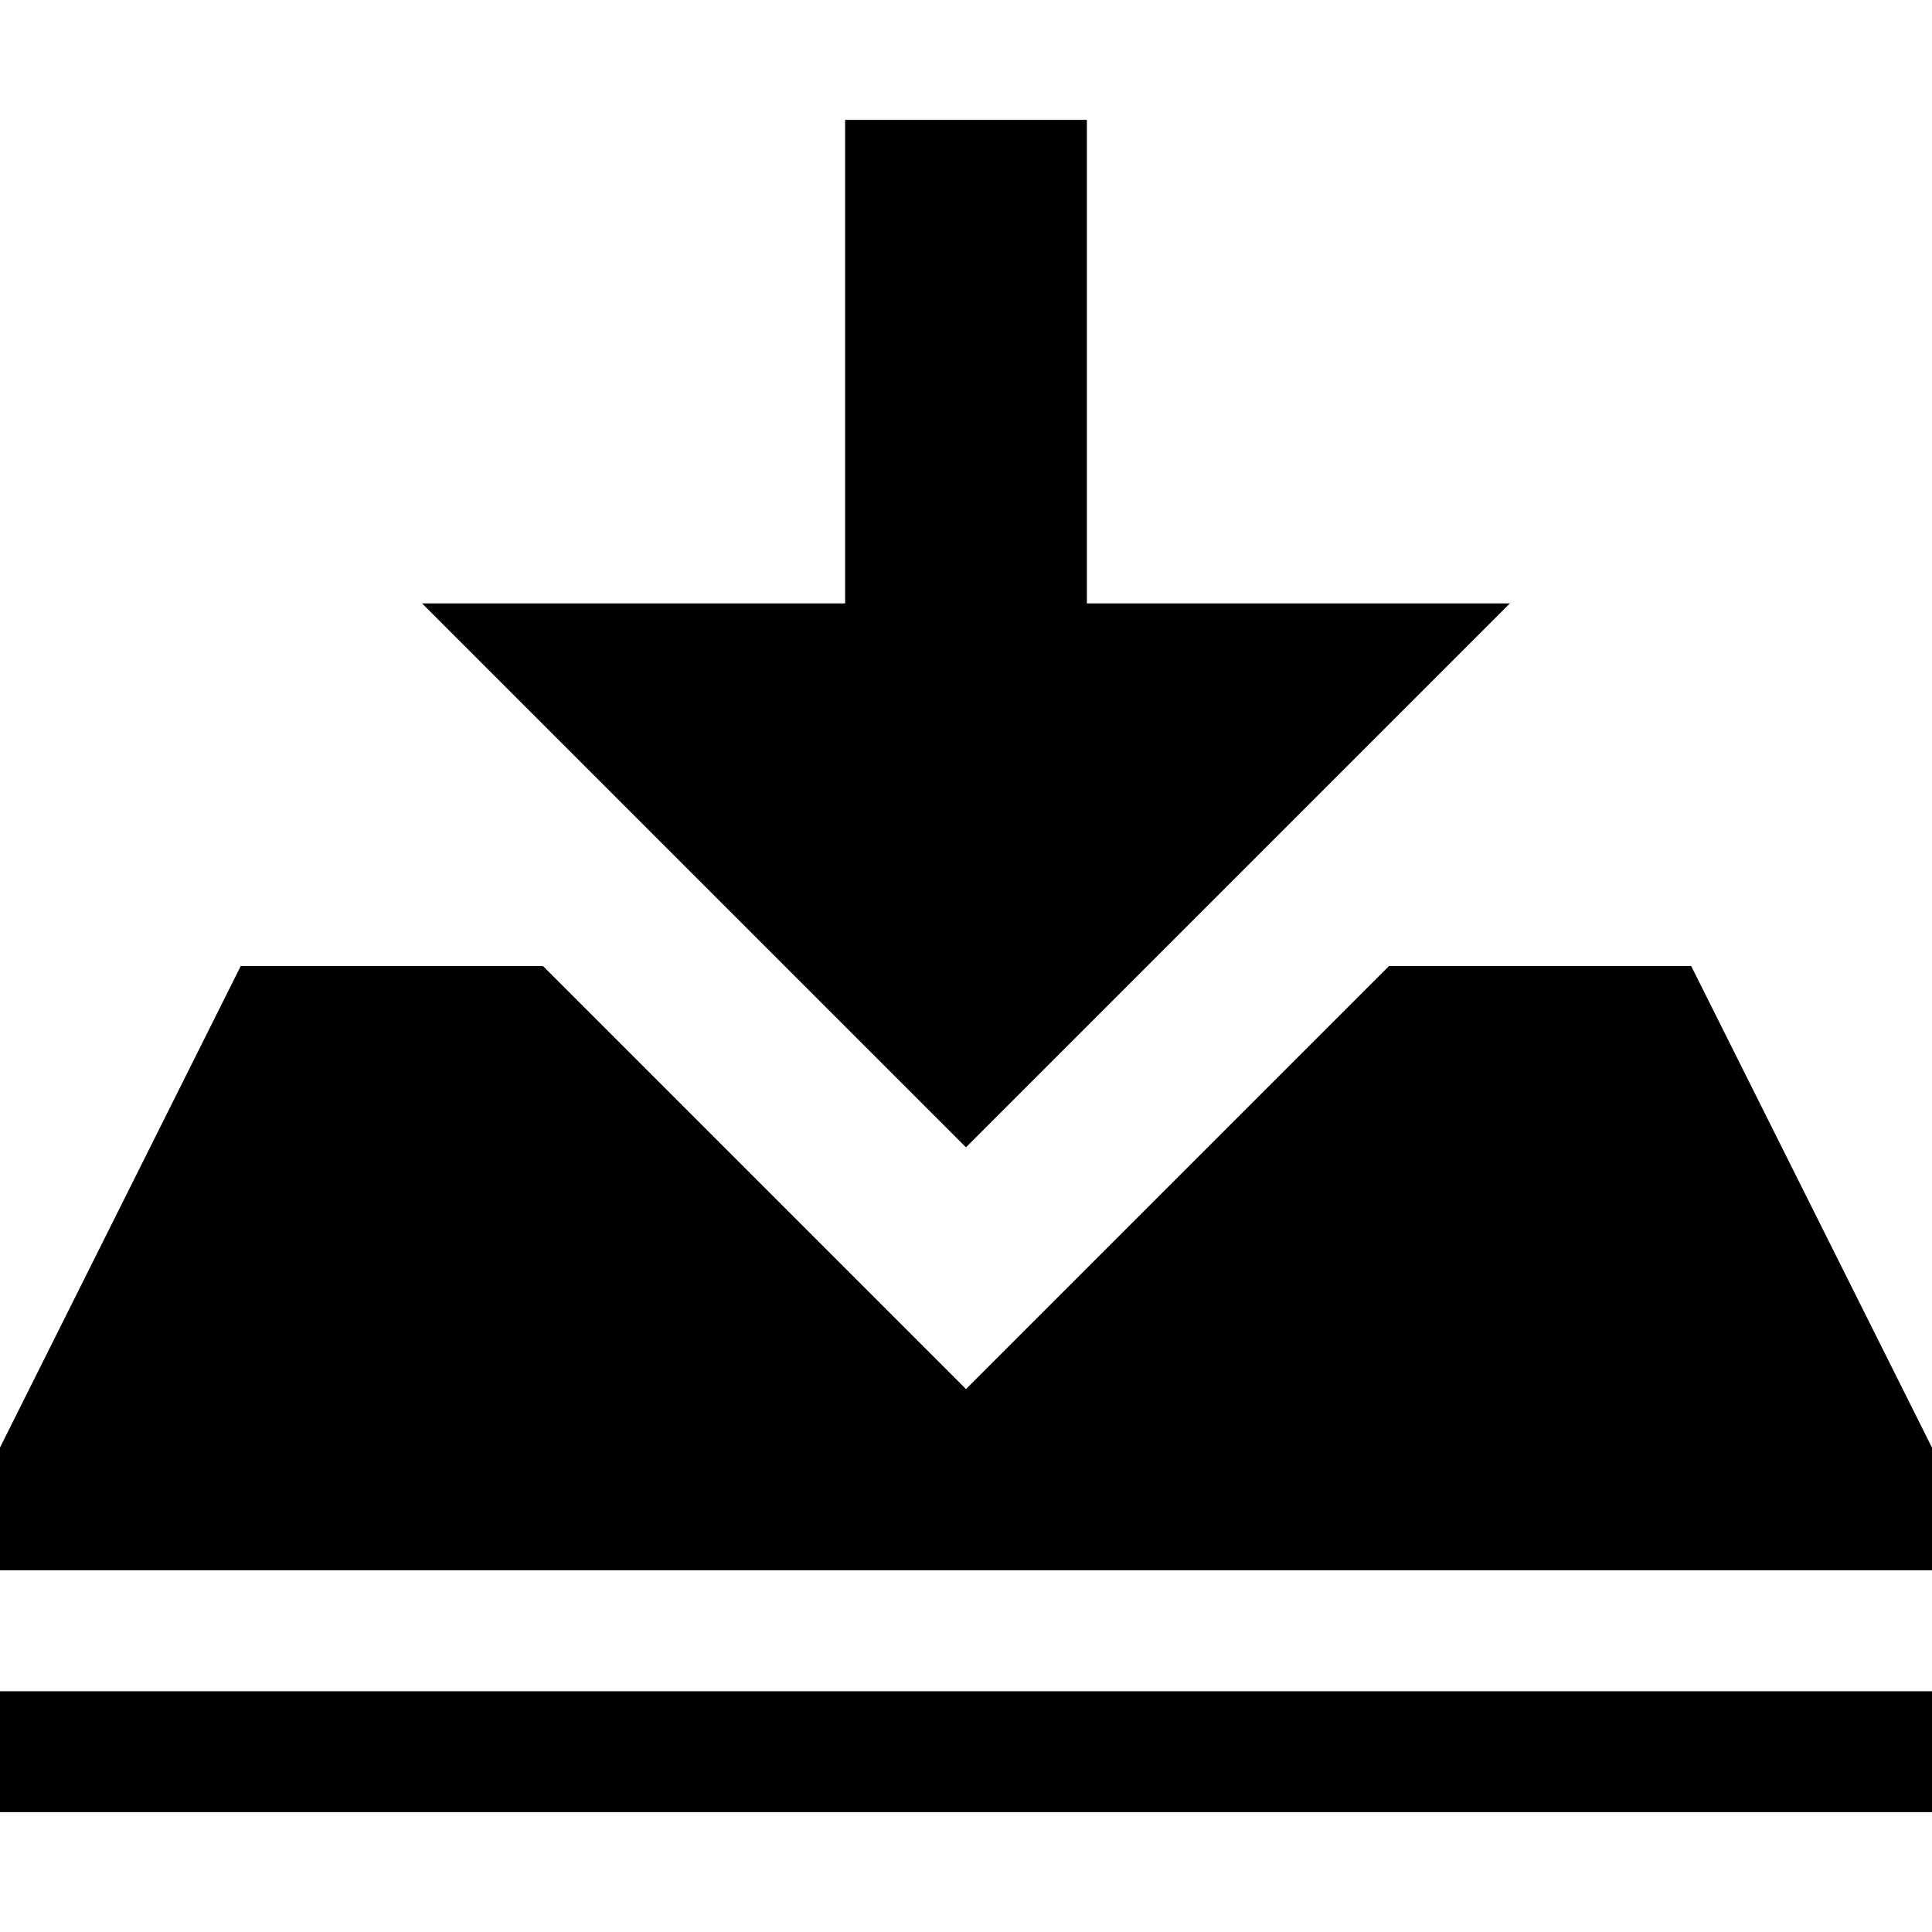
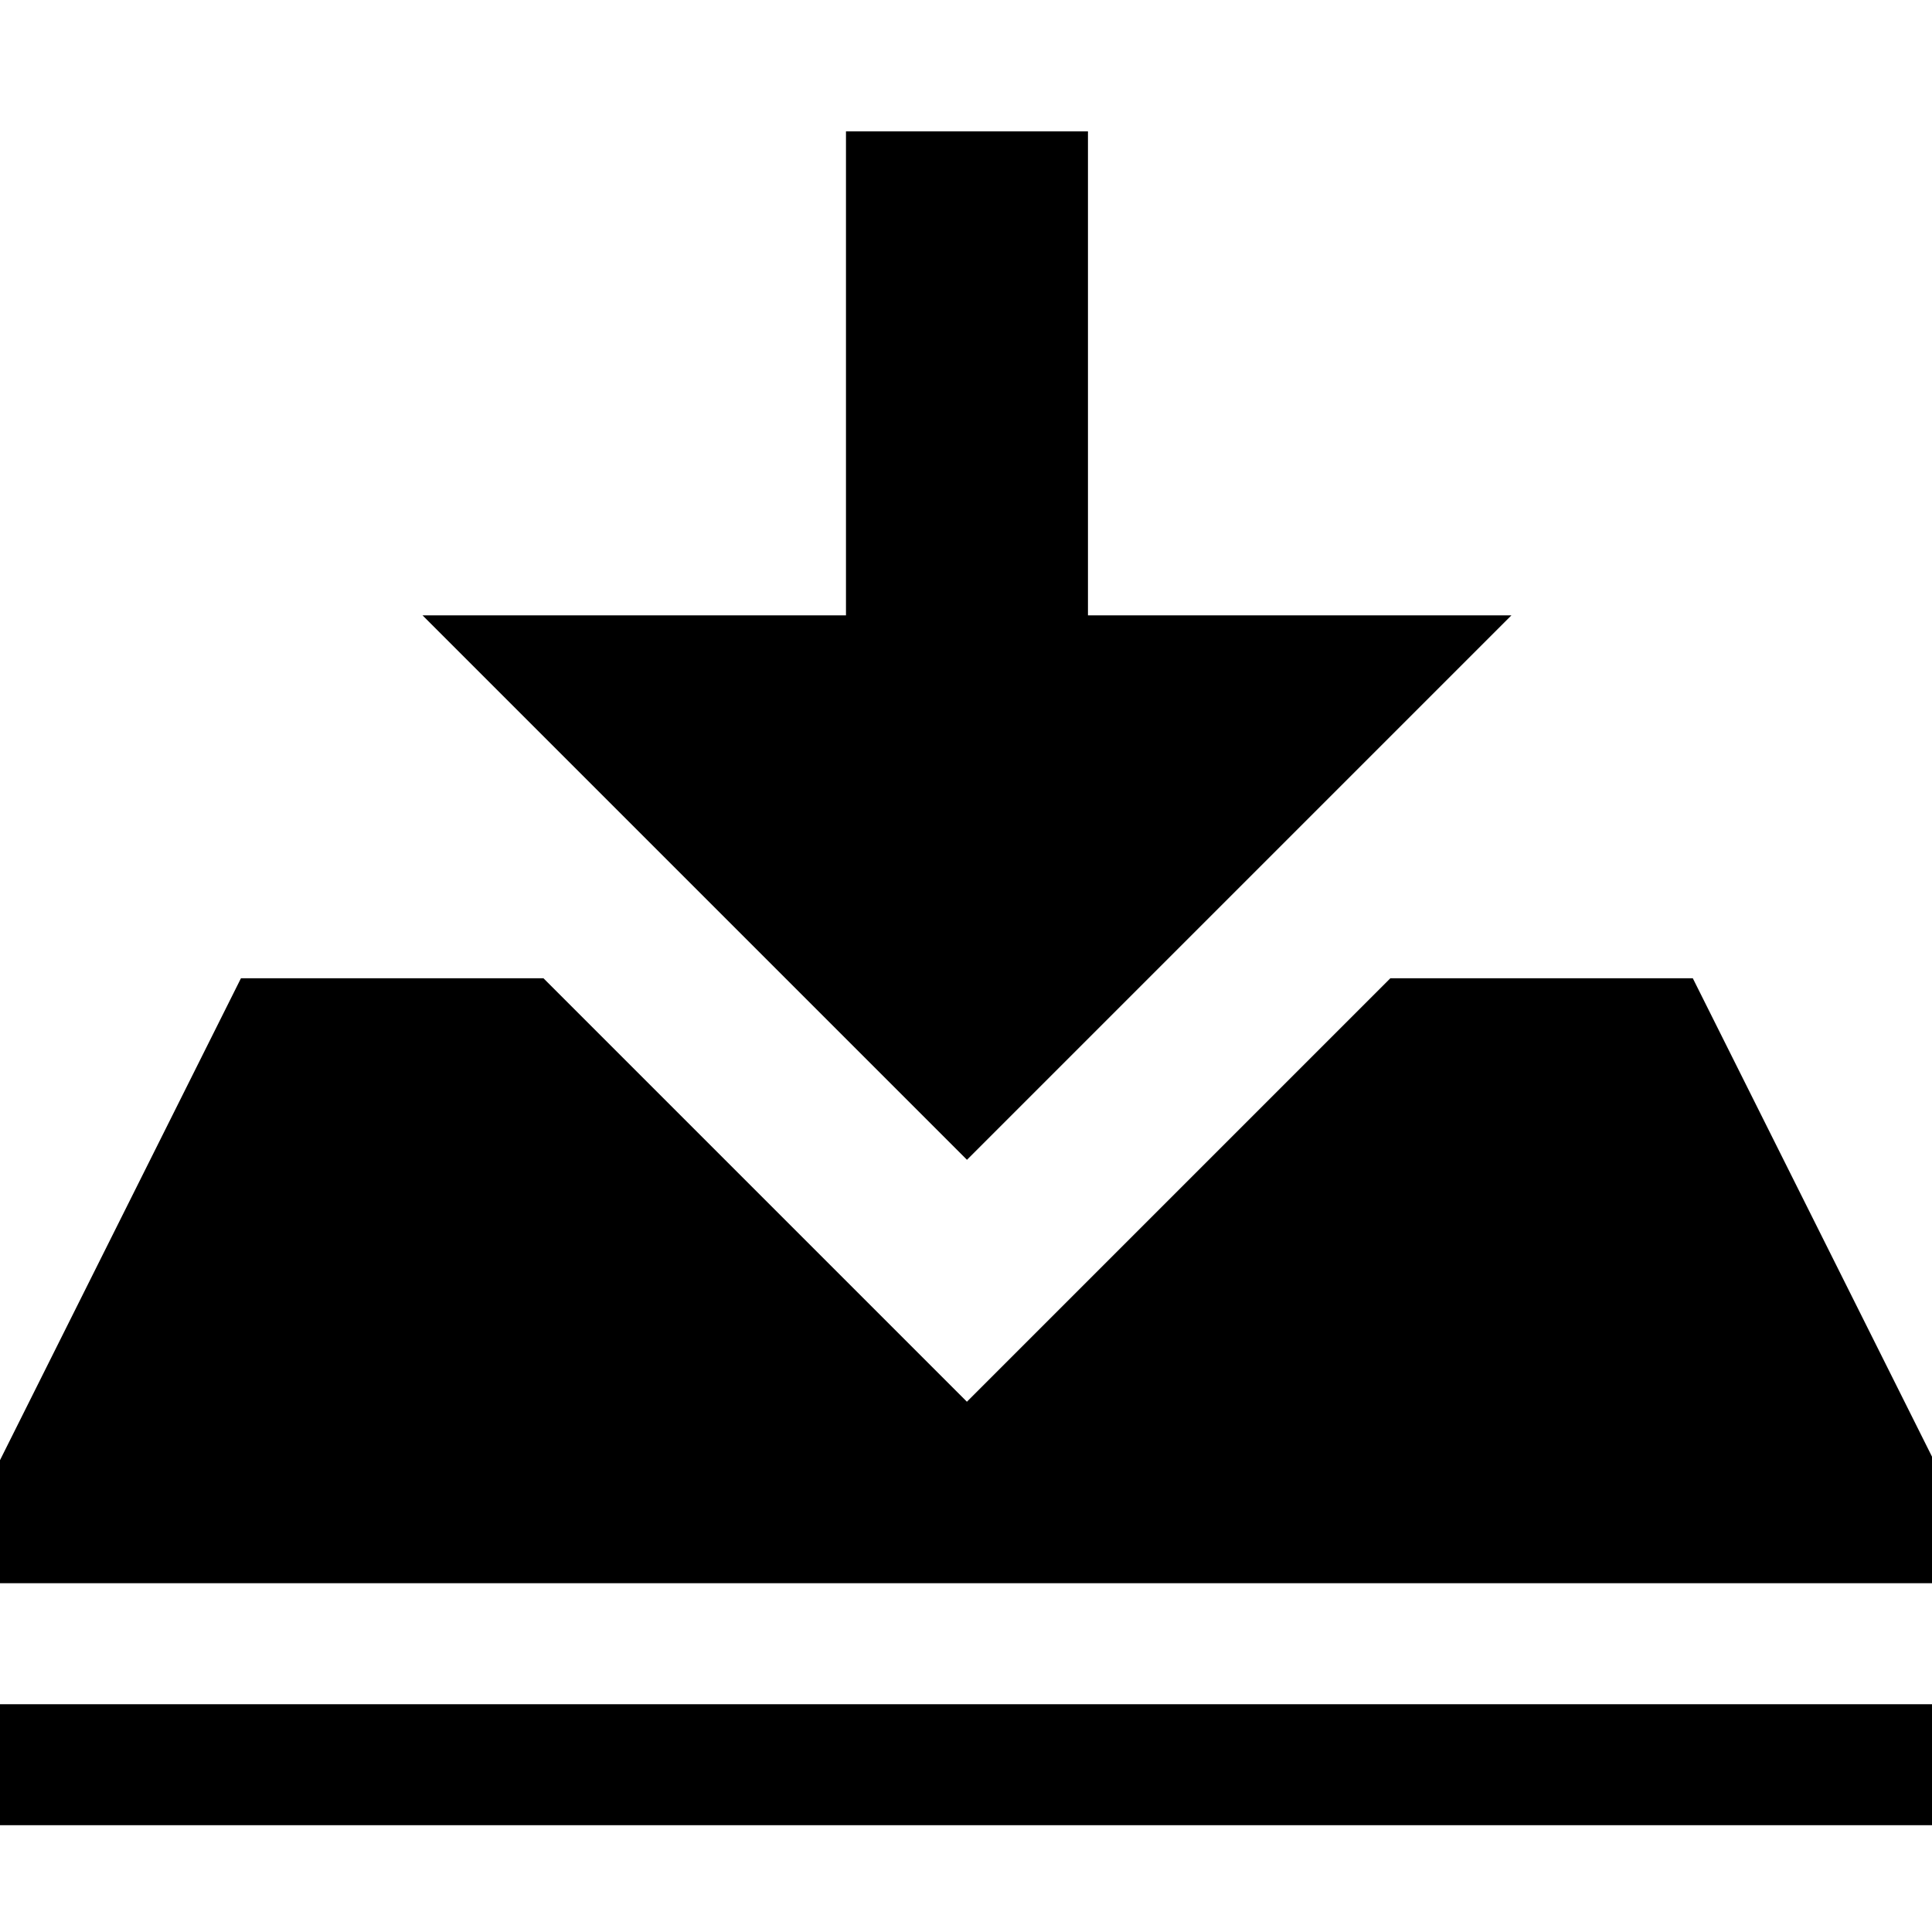
<svg xmlns="http://www.w3.org/2000/svg" version="1.1" width="32" height="32" viewBox="0 0 32 32">
-   <path d="M28.012 16h-5.005l-7.007 7.007-7.007-7.007h-5.005l-4.004 8.008v2.002h32.031v-2.002l-4.004-8.008zM-0.016 28.012h32.031v2.002h-32.031v-2.002zM18.002 9.994v-8.008h-4.004v8.008h-7.007l9.009 9.009 9.009-9.009h-7.007z" />
+   <path d="M28.039 16.203h-5.010l-7.014 7.014-7.014-7.014h-5.010l-4.008 8.016v2.004h32.063v-2.004l-4.008-8.016zM-0.016 28.227h32.063v2.004h-32.063v-2.004zM18.020 10.192v-8.016h-4.008v8.016h-7.014l9.018 9.018 9.018-9.018h-7.014z" />
</svg>
